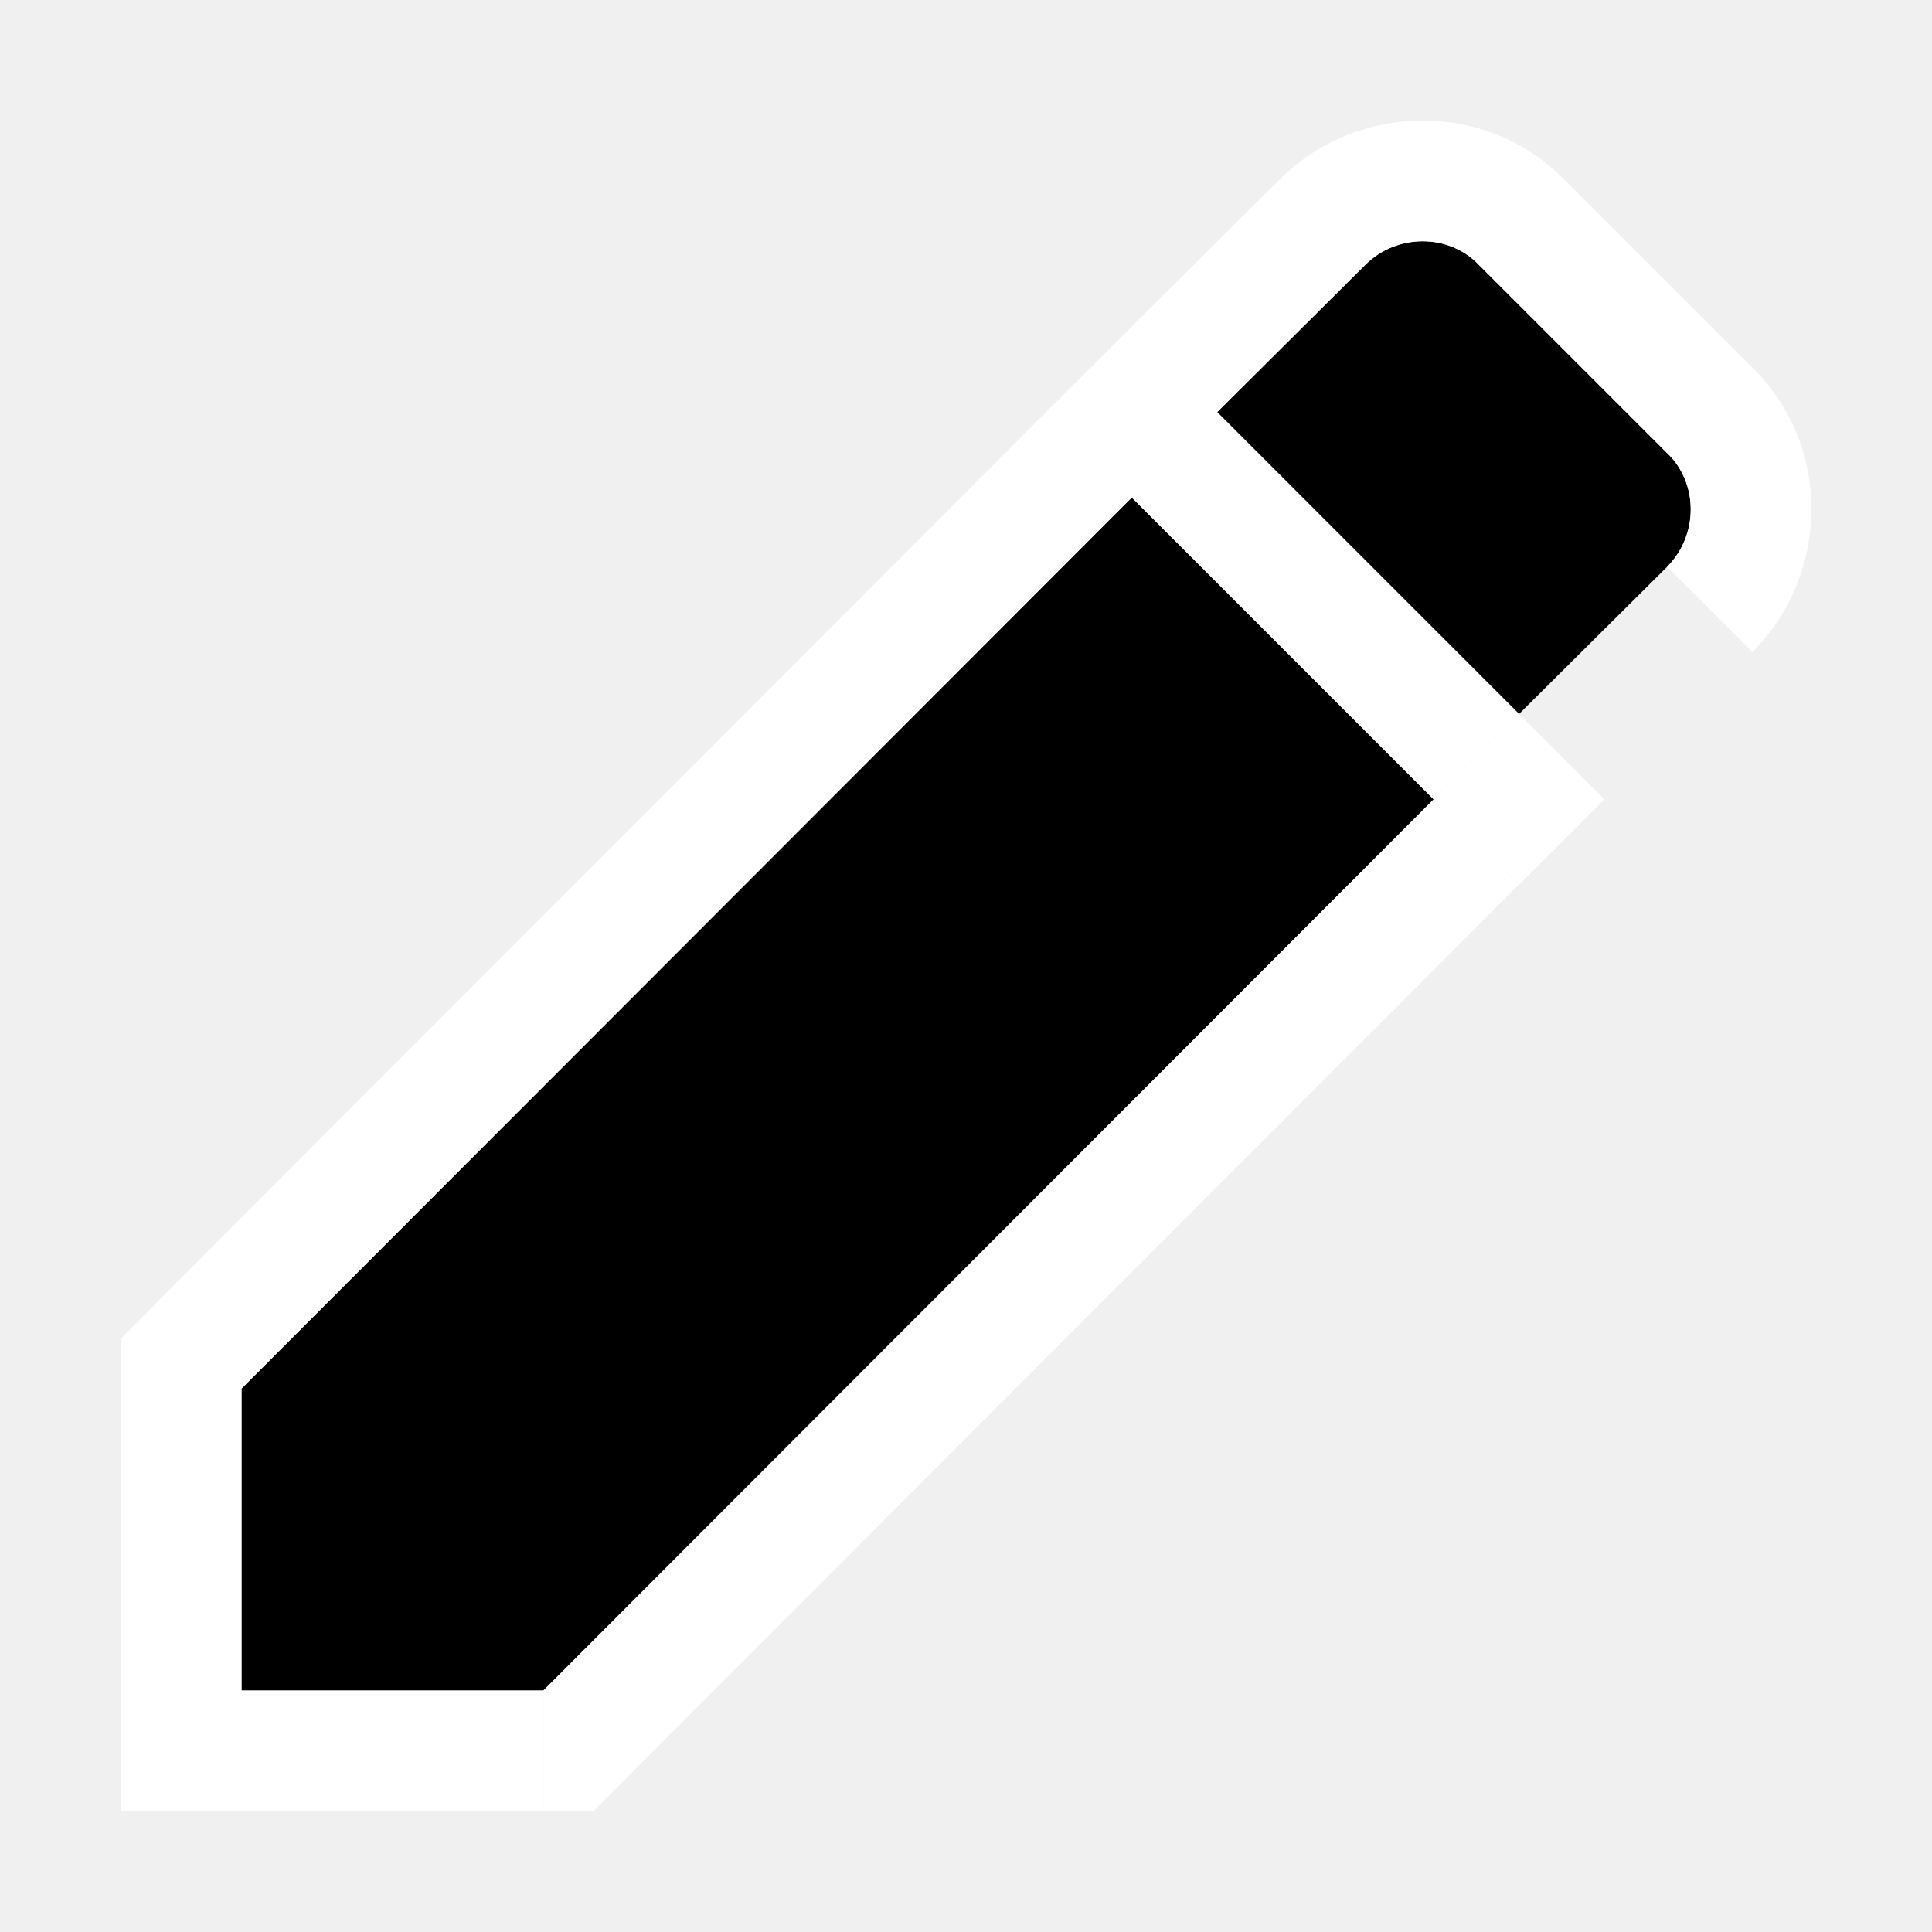
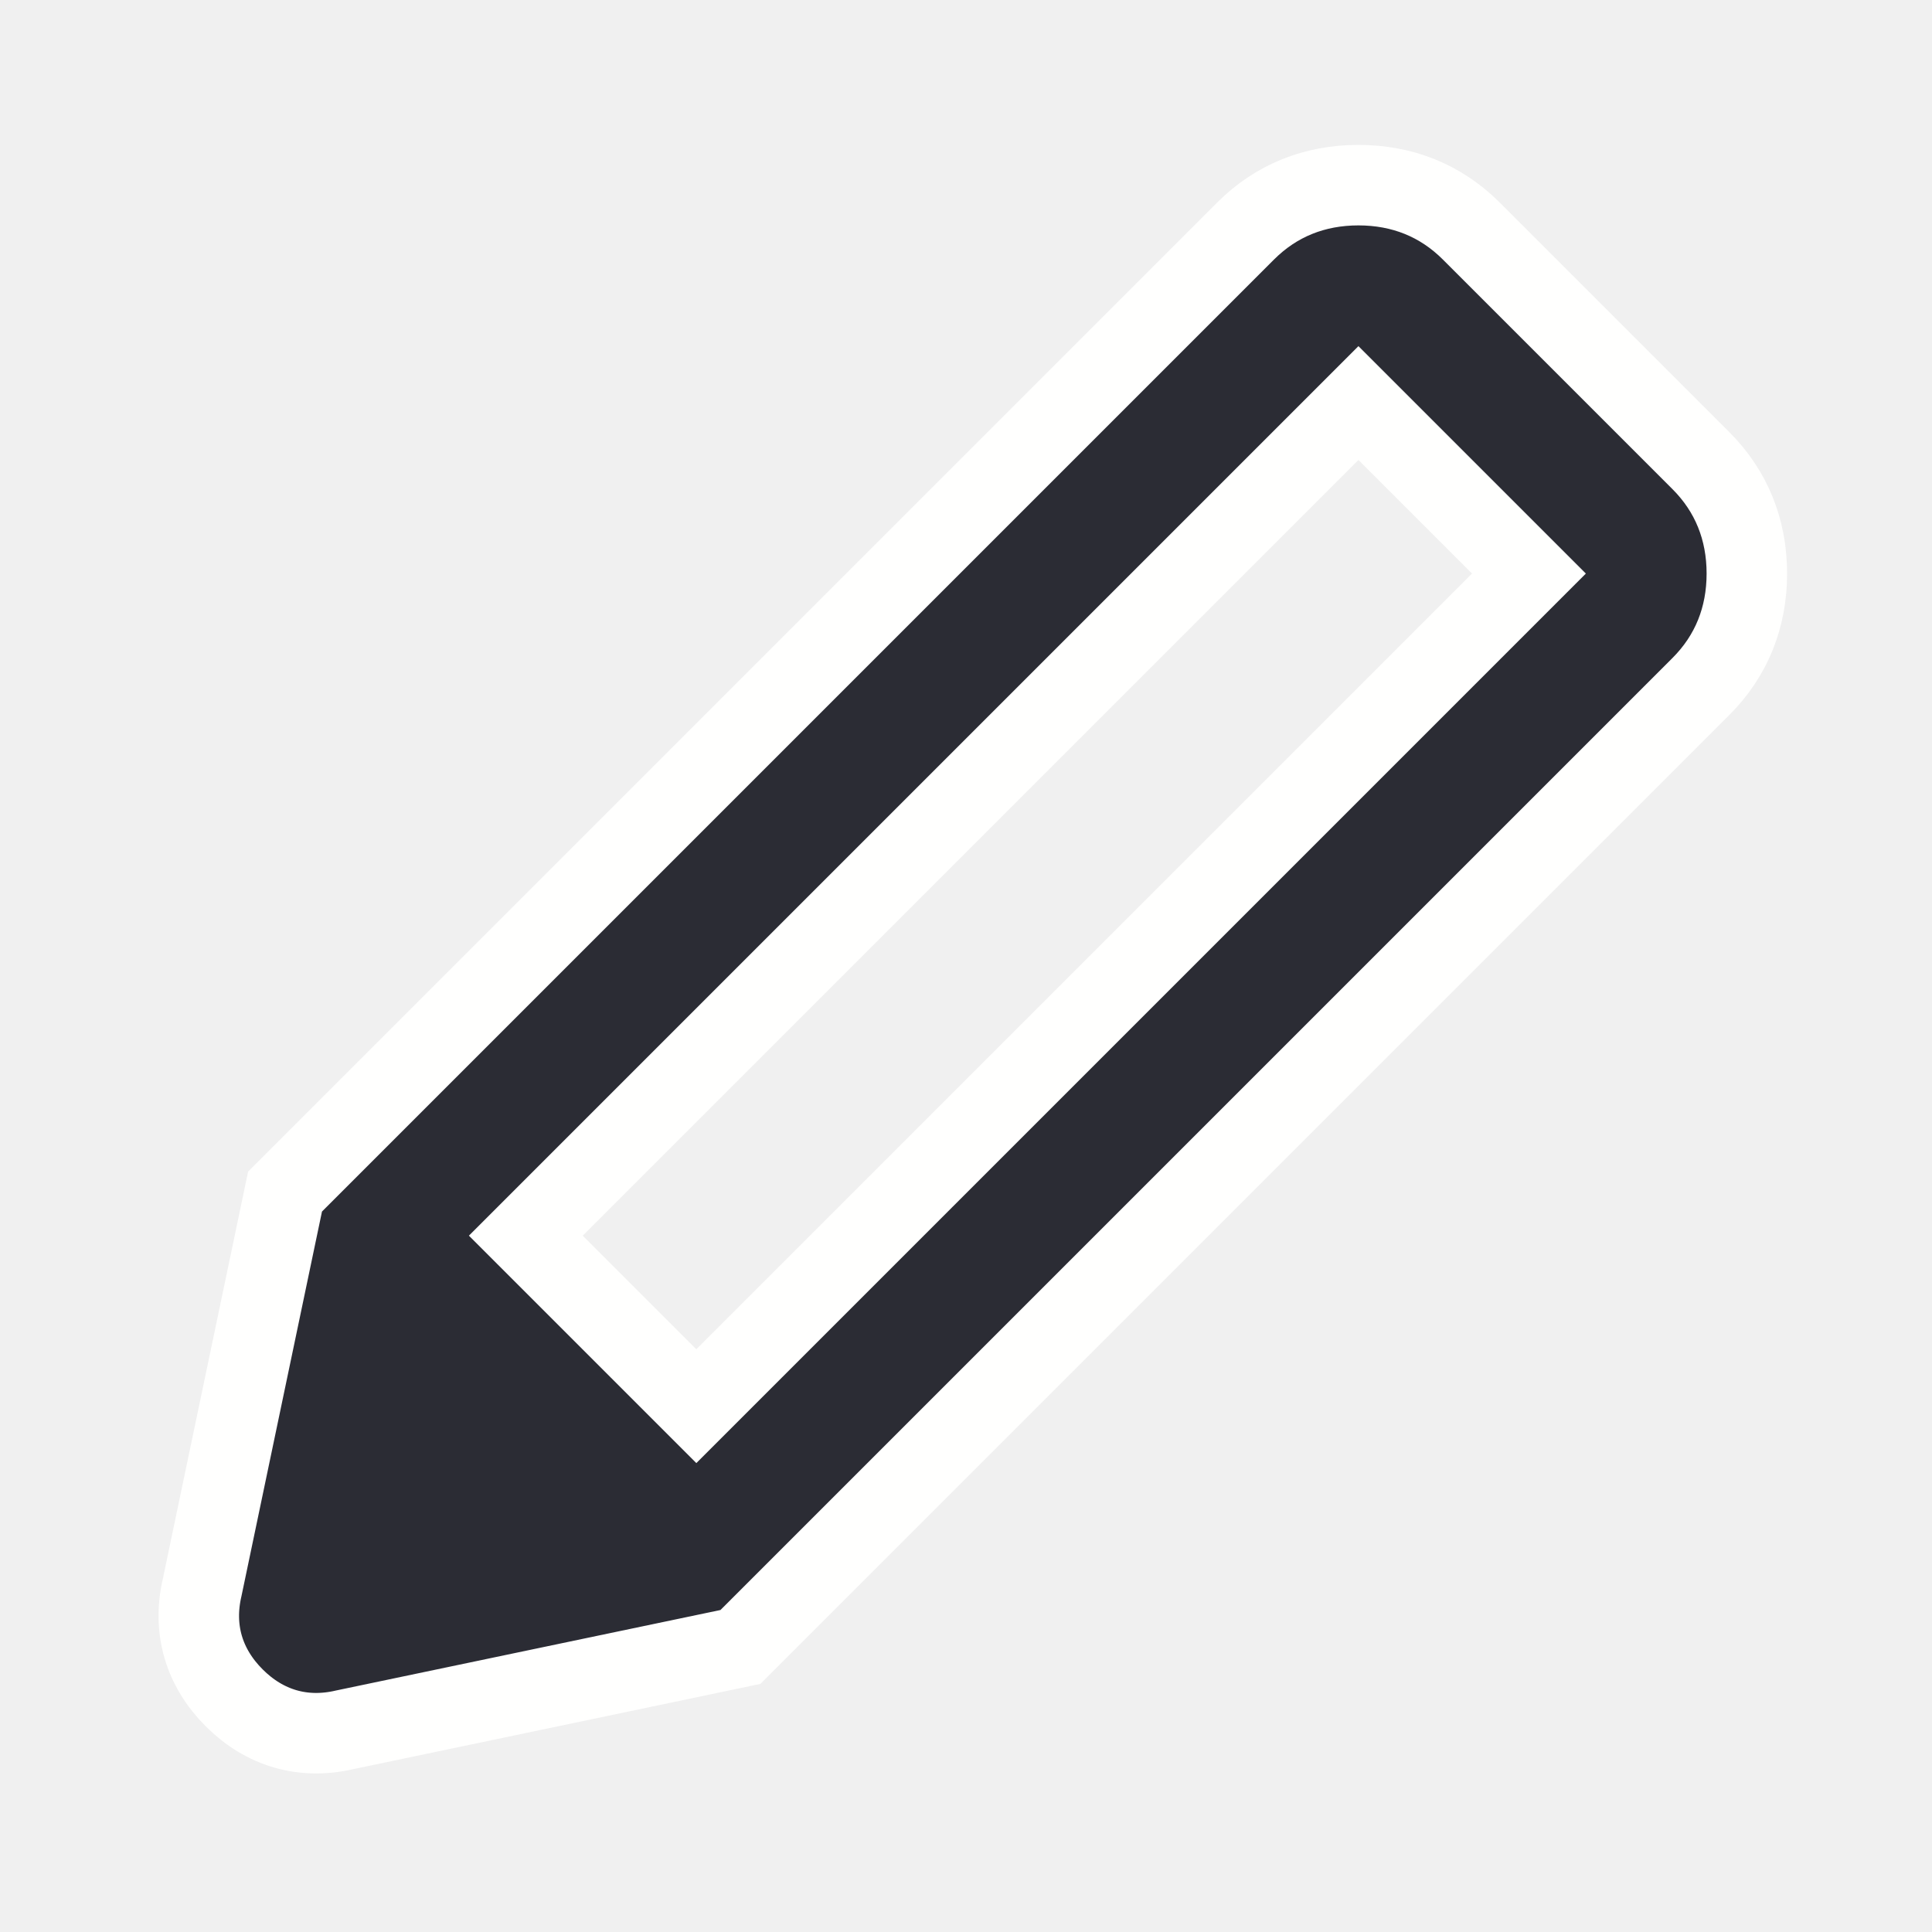
- <svg xmlns="http://www.w3.org/2000/svg" fill="none" height="16" viewBox="0 0 16 16" width="16">
-   <mask id="a" fill="#000" height="15" maskUnits="userSpaceOnUse" width="15" x="1" y=".998">
-     <path d="m1 .998h15v15h-15z" fill="#fff" />
-     <path d="m13.807 4.693c.26-.26.26-.693 0-.94l-1.56-1.56c-.247-.26-.68-.26-.94 0l-1.227 1.22 2.5 2.5m-10.58 5.587v2.5h2.5l7.373-7.38-2.5-2.5z" fill="#000" />
-   </mask>
-   <path d="m13.807 4.693c.26-.26.26-.693 0-.94l-1.56-1.56c-.247-.26-.68-.26-.94 0l-1.227 1.22 2.5 2.5m-10.58 5.587v2.5h2.5l7.373-7.38-2.5-2.5z" fill="#000" />
-   <path d="m13.807 3.753-.707.707.009.009.009.009zm-1.56-1.56-.726.688.009.01.009.009zm-.94 0 .705.709.002-.002zm-1.227 1.22-.705-.709-.711.707.709.709zm-8.08 8.087-.707-.707-.293.293v.414zm0 2.5h-1v1h1zm2.5 0v1h.414l.293-.293zm7.373-7.38.708.707.706-.707-.707-.707zm-2.5-2.5.707-.707-.707-.707-.707.708zm5.14 1.28c.64-.64.667-1.722-.019-2.373l-1.377 1.451c-.087-.082-.117-.183-.117-.26 0-.077.029-.163.098-.232zm0-2.354-1.56-1.56-1.414 1.414 1.56 1.56zm-1.542-1.541c-.651-.686-1.733-.659-2.373-.019l1.414 1.414c-.069.069-.155.098-.232.098-.077 0-.178-.03-.261-.117zm-2.371-.021-1.227 1.22 1.41 1.418 1.227-1.22zm-1.229 2.636 2.5 2.5 1.414-1.414-2.5-2.5zm-8.373 7.38v2.5h2v-2.5zm1 3.5h2.5v-2h-2.5zm3.207-.293 7.373-7.38-1.415-1.414-7.373 7.38zm7.373-8.794-2.5-2.5-1.414 1.414 2.5 2.5zm-3.914-2.5-7.373 7.38 1.415 1.414 7.373-7.38z" fill="#fff" mask="url(#a)" />
+ <svg xmlns="http://www.w3.org/2000/svg" width="48" height="48" viewBox="0 0 48 48" fill="none">
+   <path d="M7.293 29.393L7.082 29.604L7.021 29.895L5.024 39.433C4.781 40.471 5.064 41.428 5.818 42.182C6.572 42.936 7.529 43.219 8.567 42.976L18.105 40.979L18.396 40.918L18.607 40.707L42.257 17.057C43.02 16.295 43.4 15.337 43.4 14.25C43.4 13.163 43.02 12.205 42.257 11.443L36.557 5.743C35.795 4.98 34.837 4.6 33.75 4.6C32.663 4.6 31.705 4.98 30.943 5.743L7.293 29.393ZM13.064 30.7L33.75 10.014L37.986 14.25L17.3 34.936L13.064 30.7Z" fill="#2B2C34" stroke="#FFFFFE" stroke-width="2" />
</svg>
